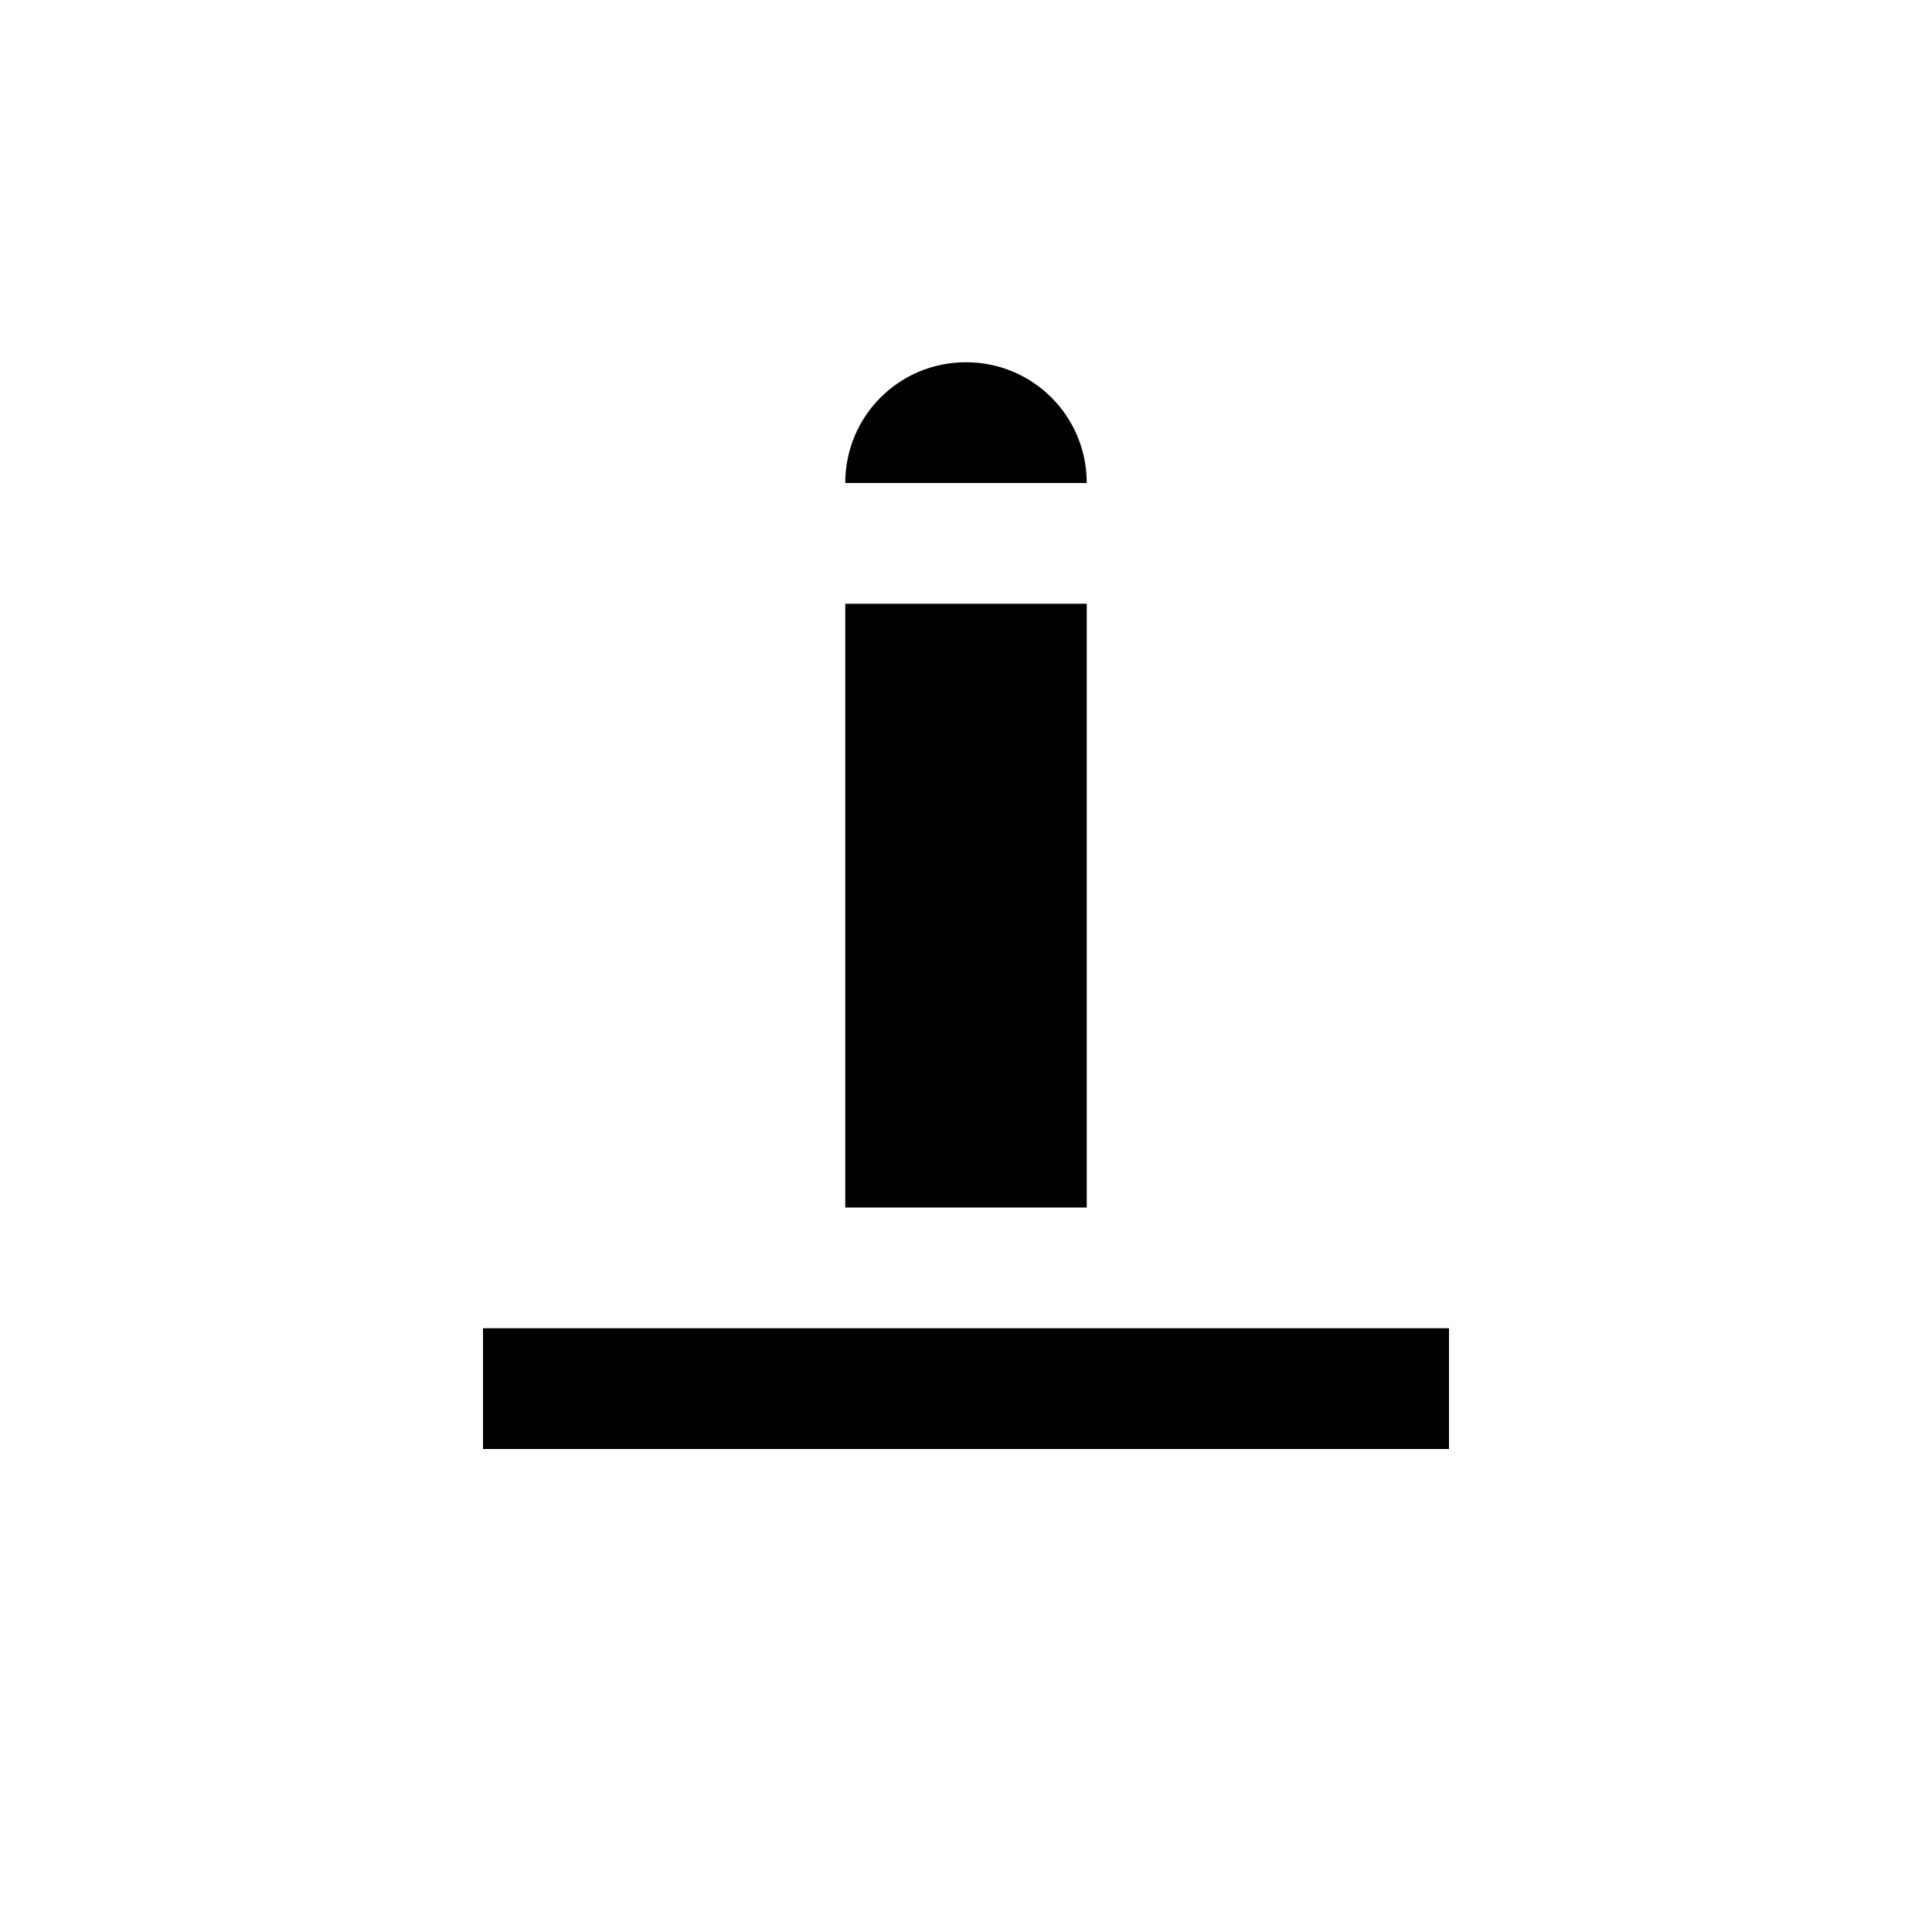
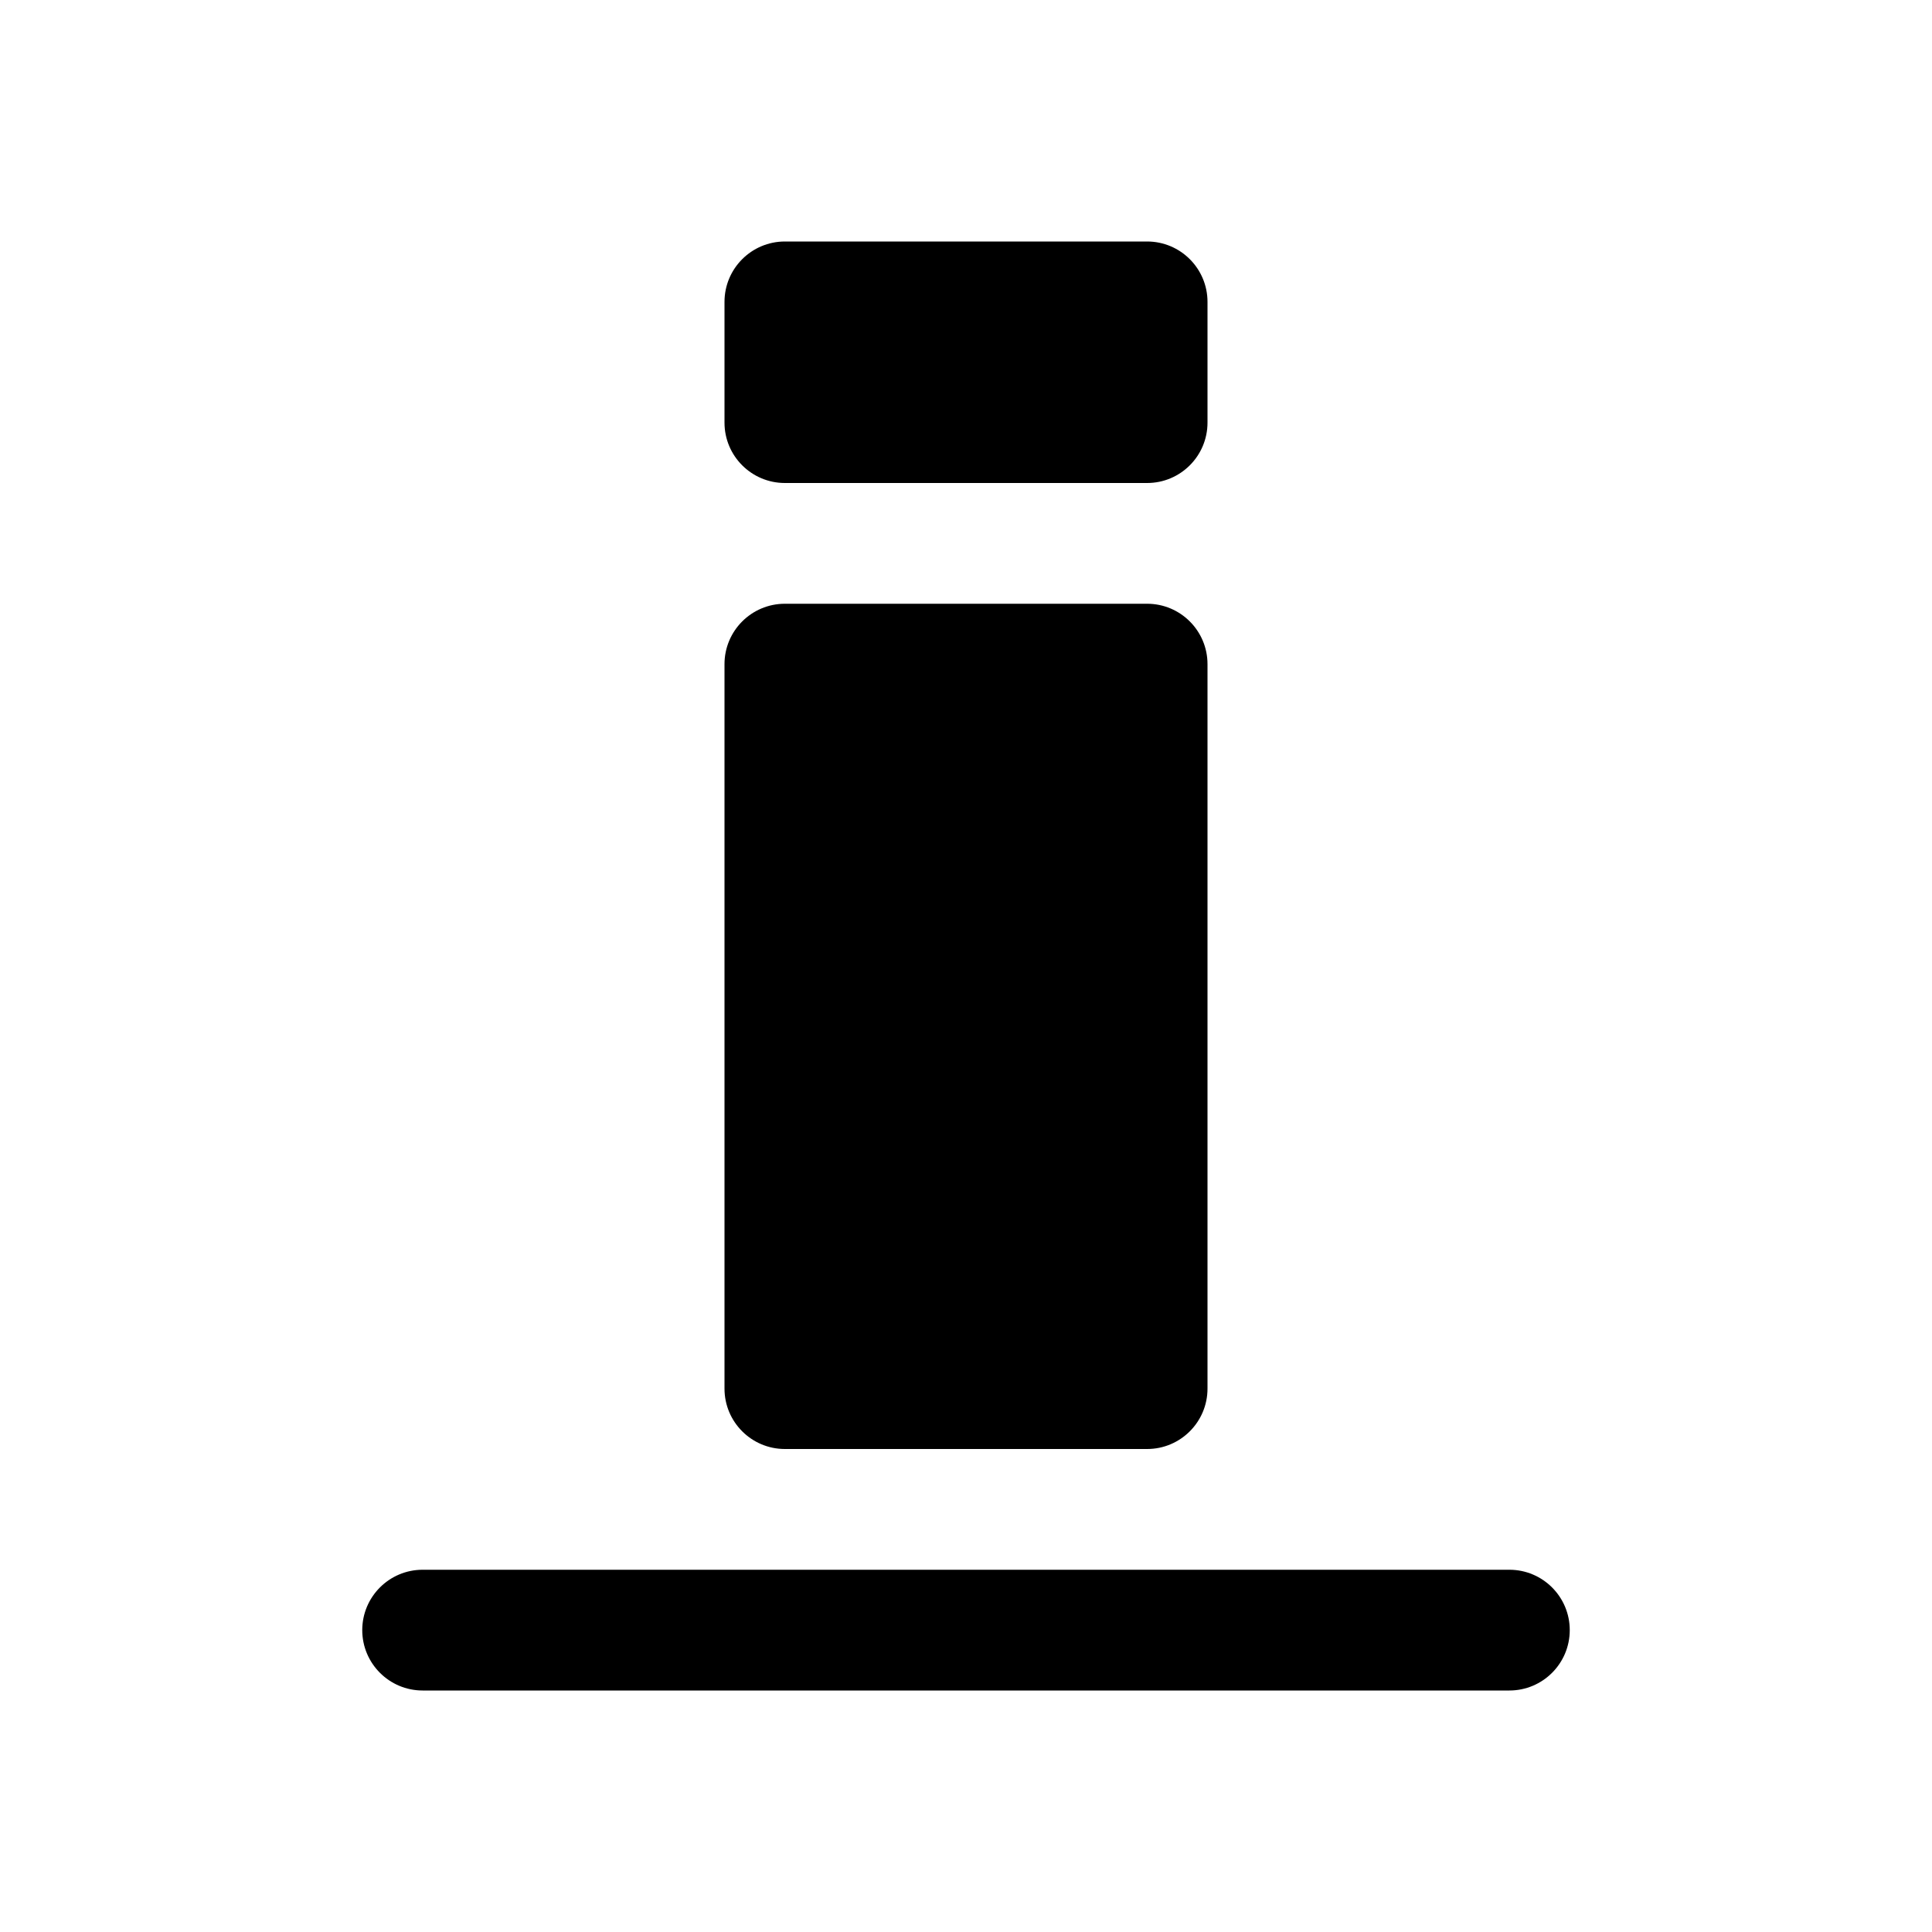
<svg xmlns="http://www.w3.org/2000/svg" width="16" height="16">
-   <path d="M 8.0,3.0 C 7.446,3.0 7.0,3.446 7.0,4.0 L 9.0,4.0 C 9.0,3.446 8.554,3.0 8.0,3.0 M 7.0,5.0 L 7.0,10.0 L 9.0,10.0 L 9.0,5.0 L 7.0,5.0 M 4.0,11.0 L 4.0,12.0 L 12.0,12.0 L 12.0,11.0 L 4.0,11.0" fill="#000" />
+   <path d="M 6.5,2.0 C 6.224,2.0 6.0,2.224 6.0,2.5 L 6.0,3.5 C 6.0,3.776 6.224,4.0 6.5,4.0 L 9.5,4.0 C 9.776,4.0 10.0,3.776 10.0,3.5 L 10.0,2.5 C 10.0,2.224 9.776,2.0 9.5,2.0 L 6.5,2.0 M 6.5,5.0 C 6.224,5.0 6.0,5.224 6.0,5.5 L 6.0,11.5 C 6.0,11.776 6.224,12.0 6.5,12.0 L 9.5,12.0 C 9.776,12.0 10.0,11.776 10.0,11.5 L 10.0,5.5 C 10.0,5.224 9.776,5.0 9.5,5.0 L 6.5,5.0 M 3.5,13.0 C 3.224,13.0 3.0,13.224 3.0,13.5 C 3.0,13.776 3.224,14.0 3.5,14.0 L 12.5,14.0 C 12.776,14.0 13.0,13.776 13.0,13.5 C 13.0,13.224 12.776,13.0 12.5,13.0 L 3.5,13.0" fill="#000" />
</svg>
